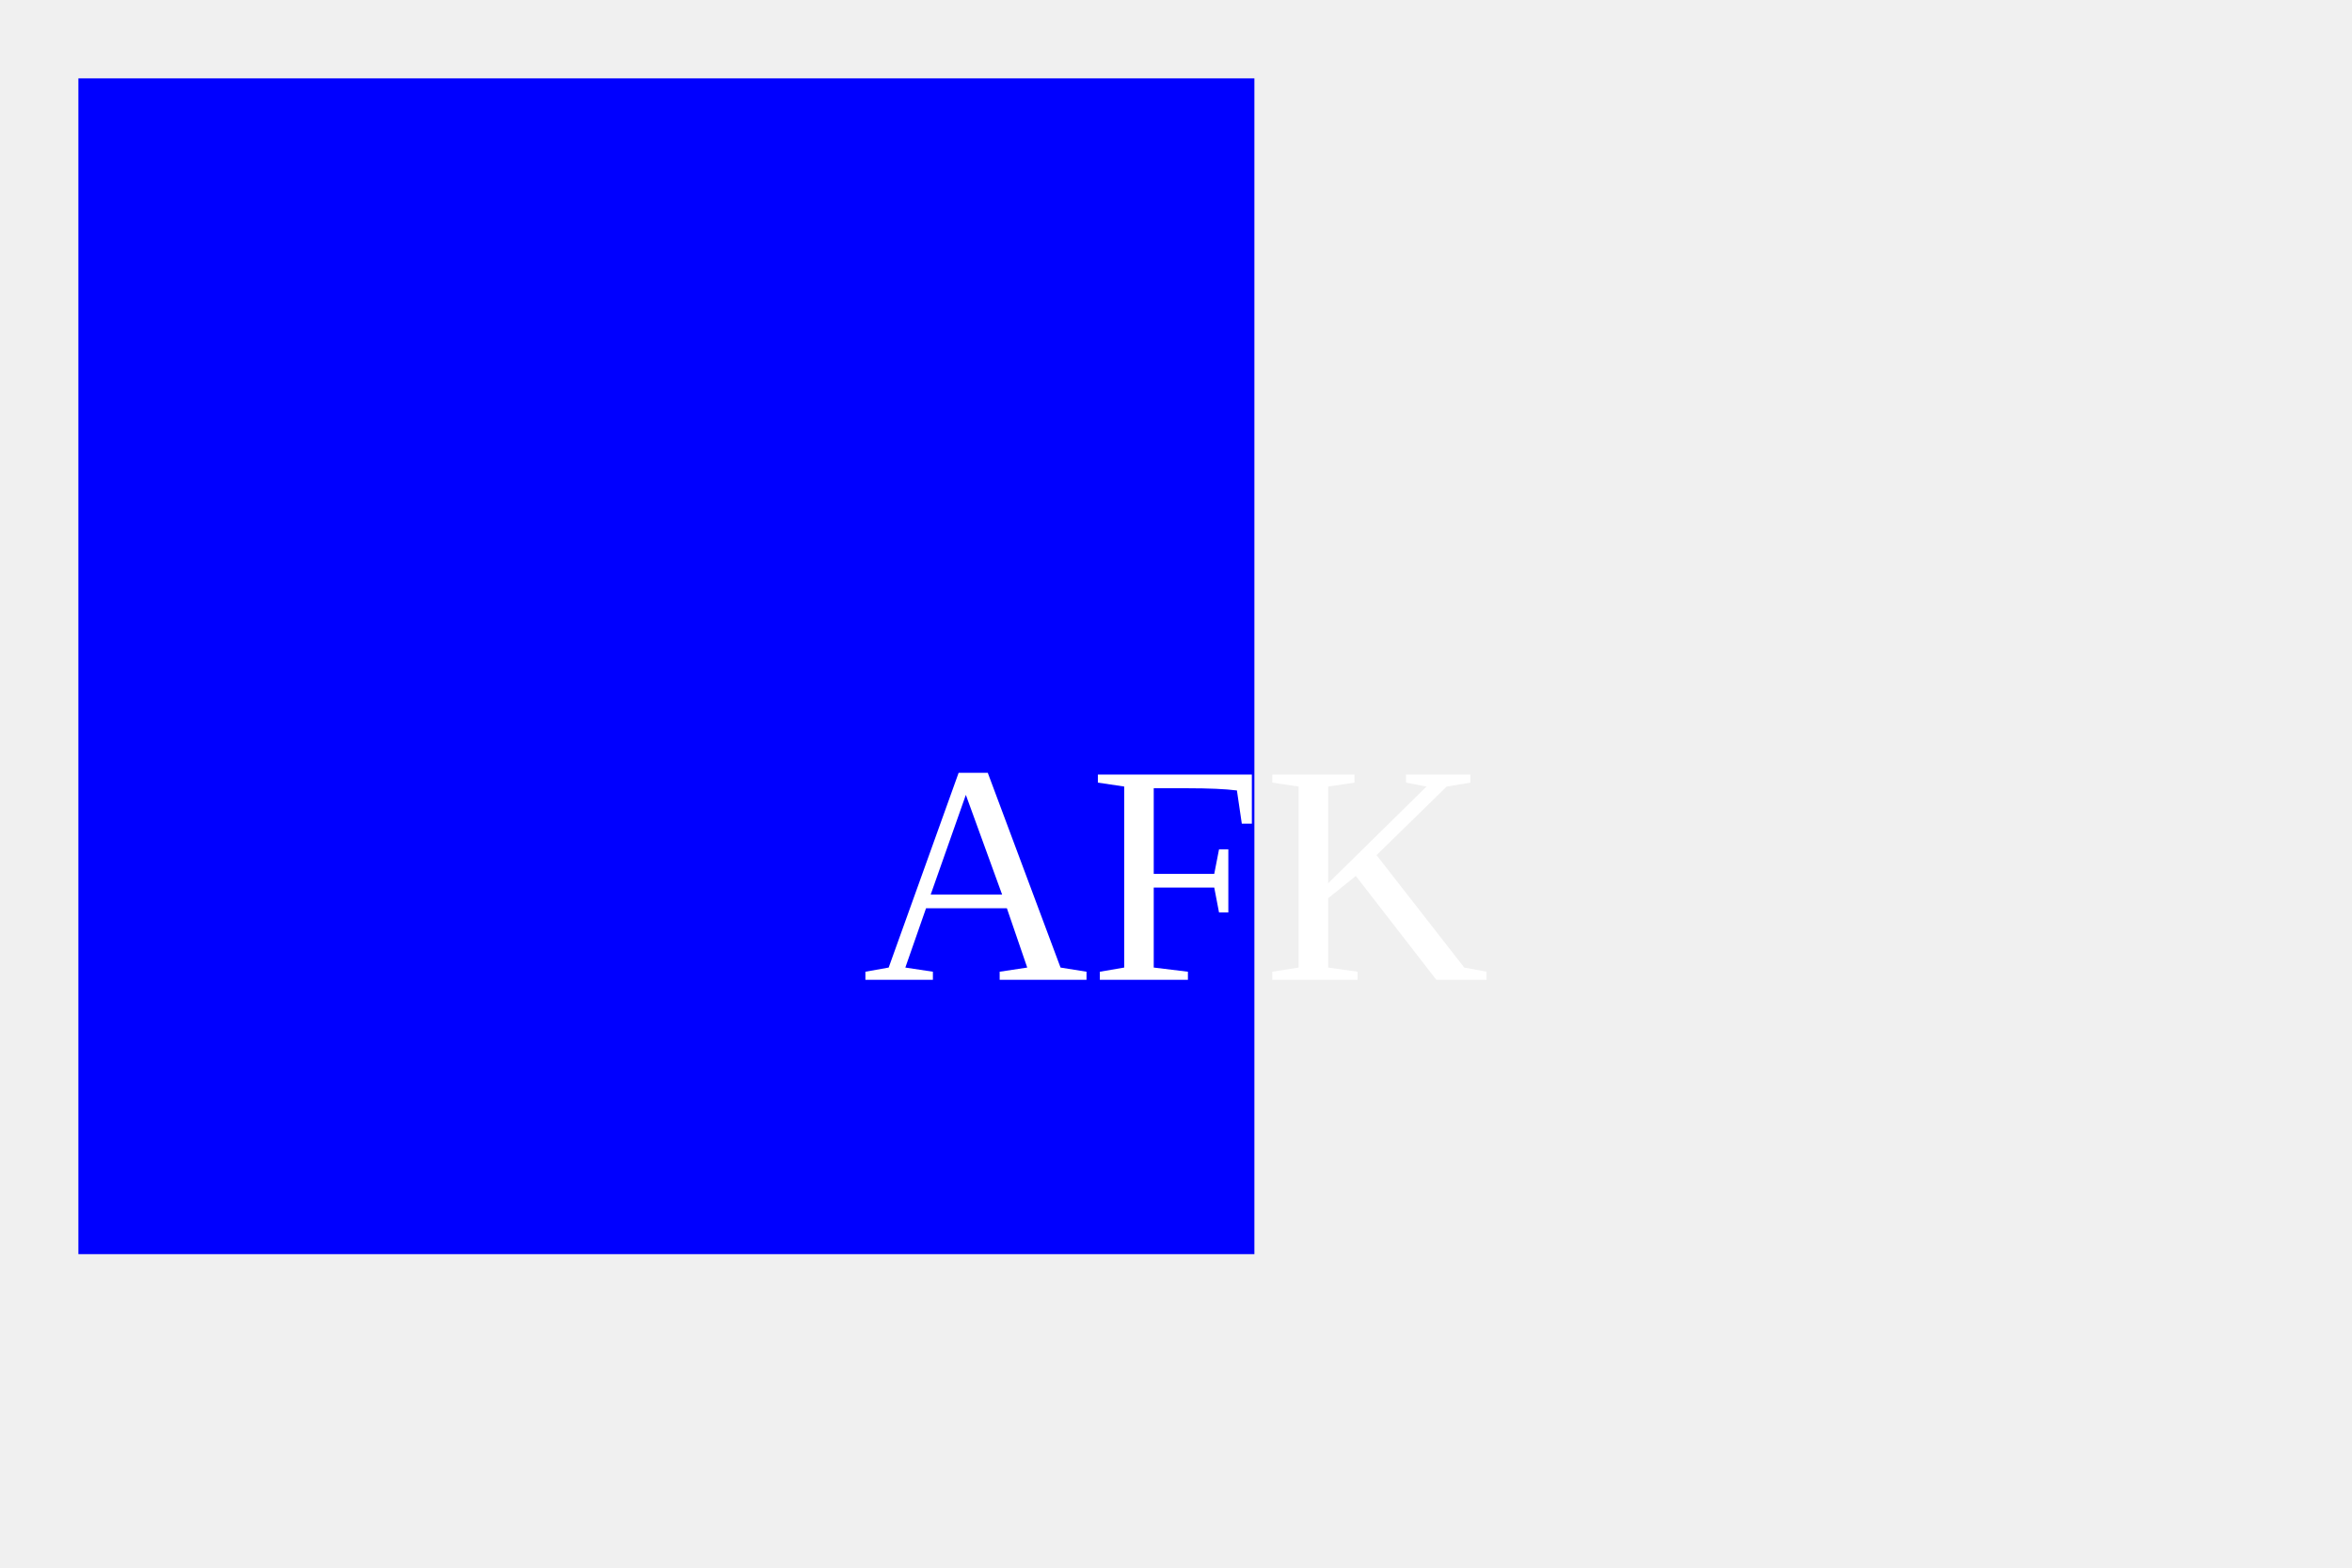
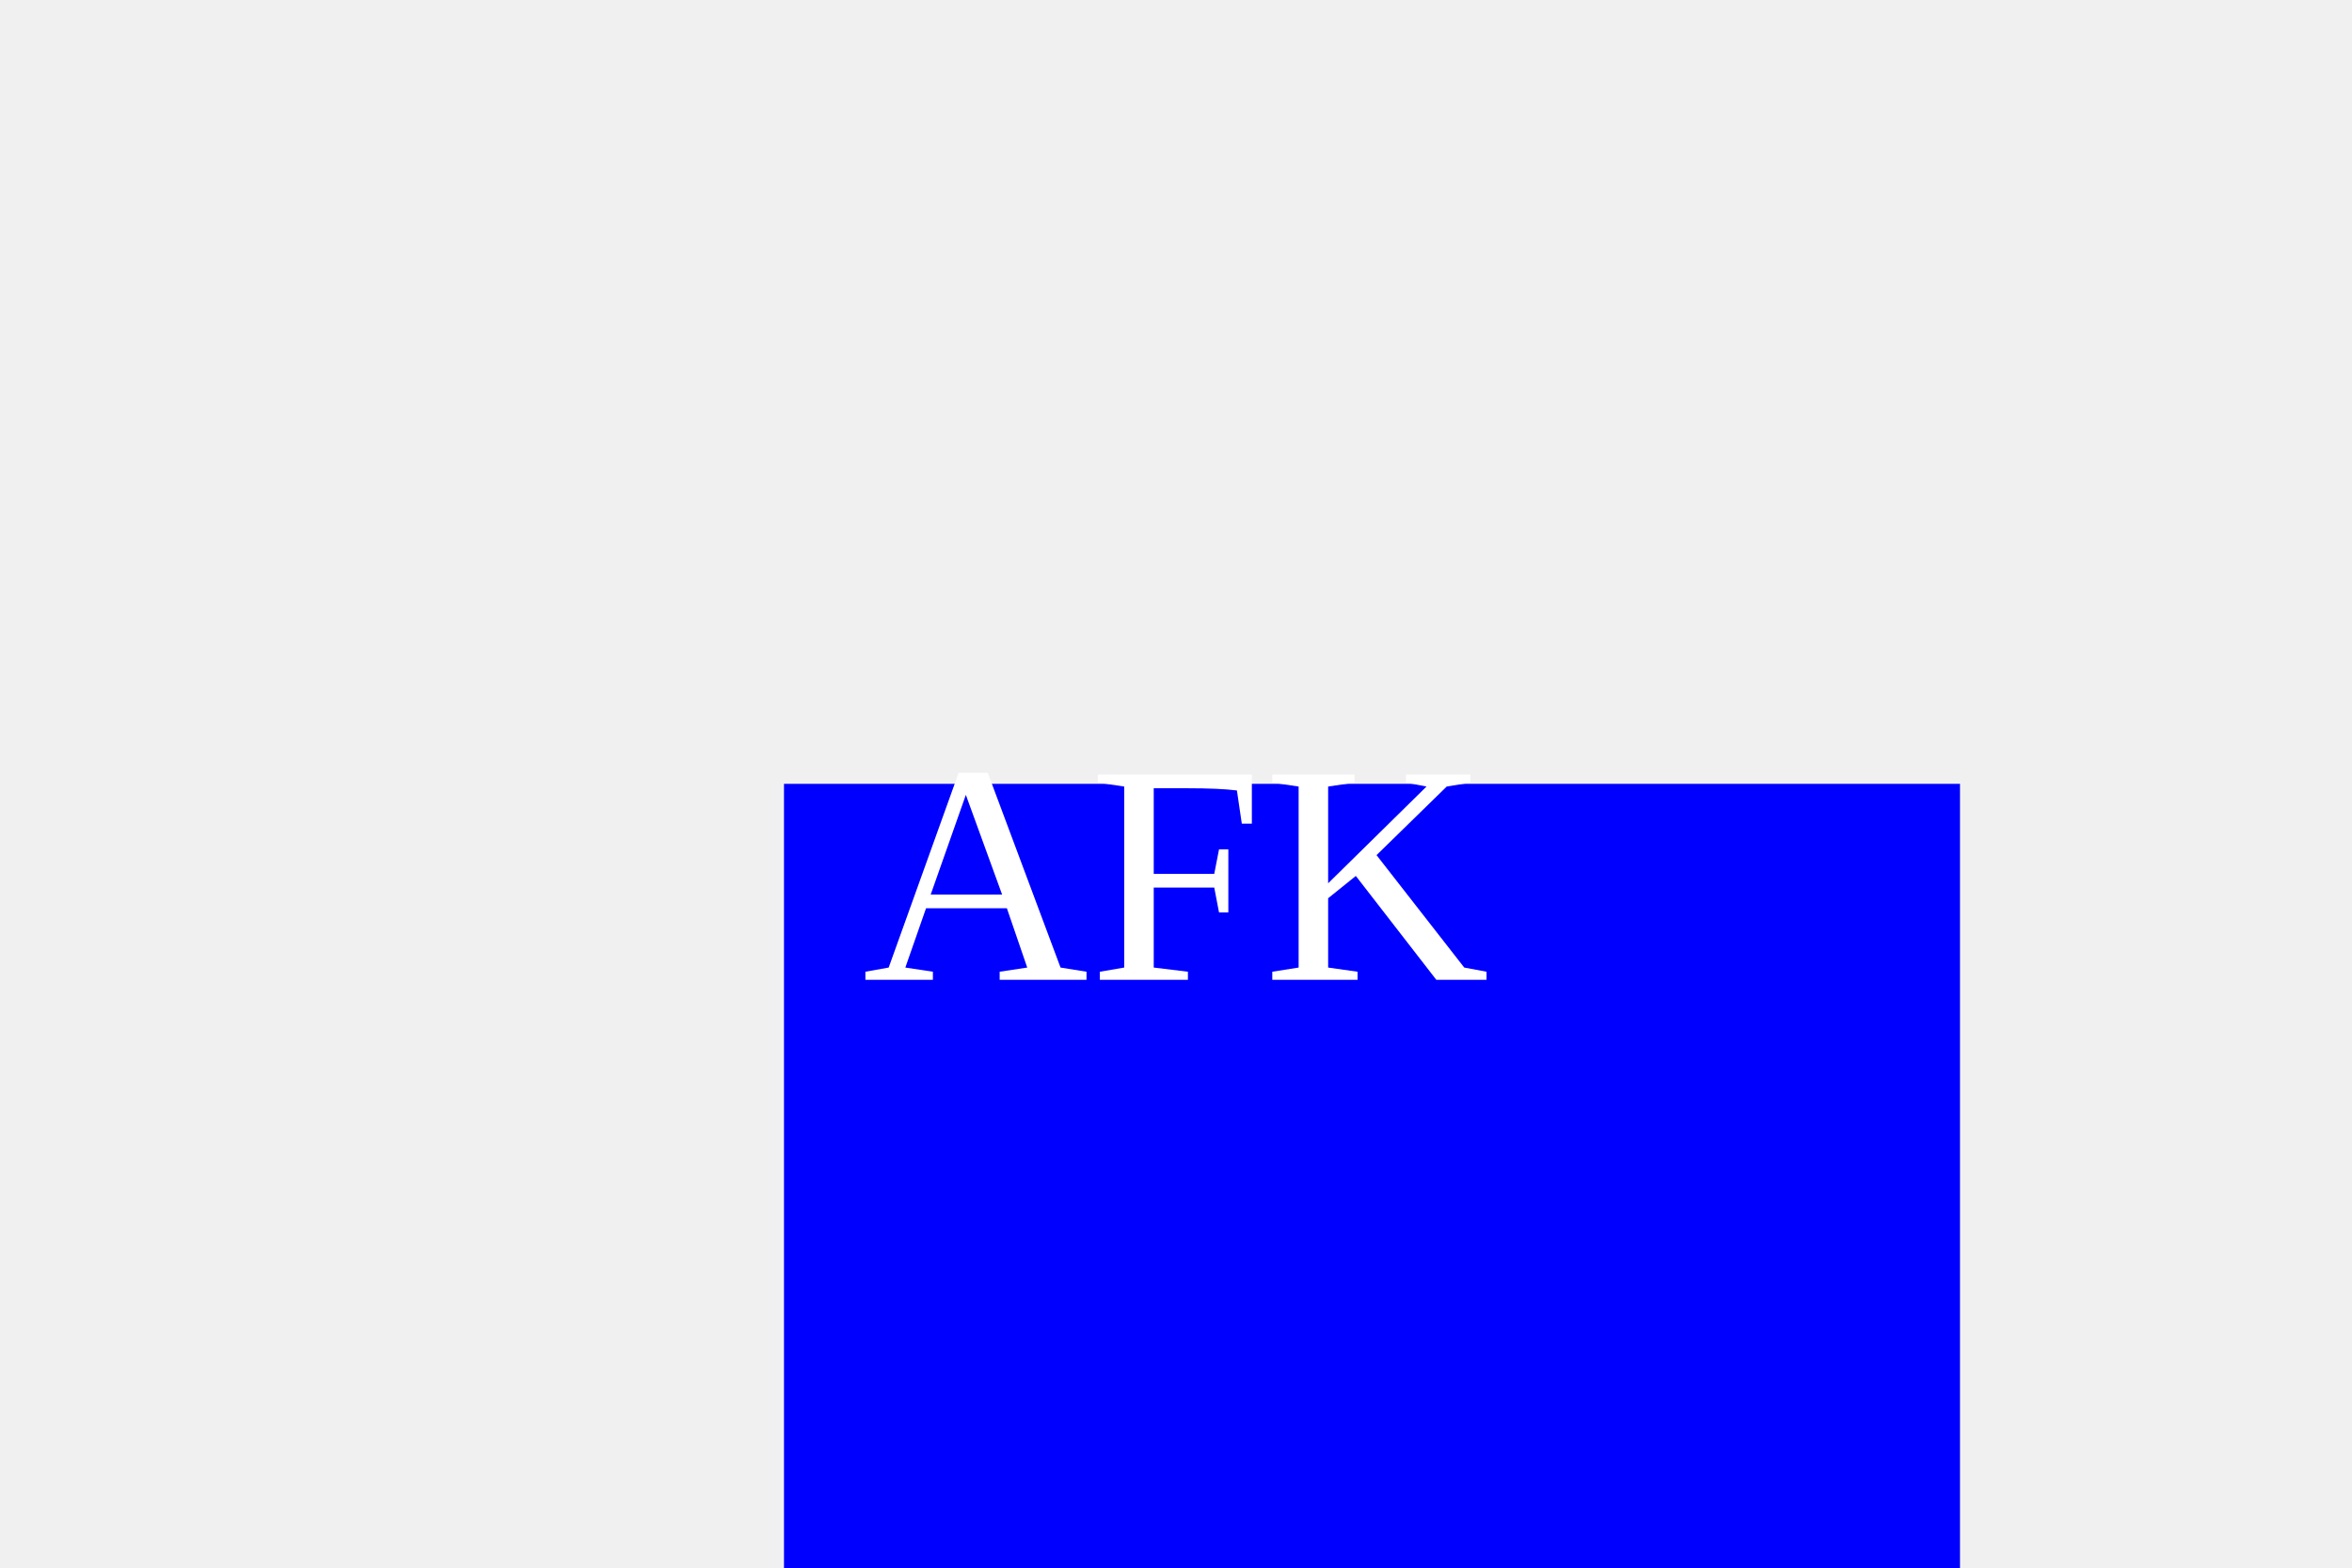
<svg xmlns="http://www.w3.org/2000/svg" width="300" height="200">
-   <rect width="150" height="150" x="10" y="10" fill="blue" />
+   <rect width="150" height="150" x="100" y="100" fill="blue" />
  <text x="150" y="125" font-size="40" text-anchor="middle" fill="white">AFK</text>
</svg>
